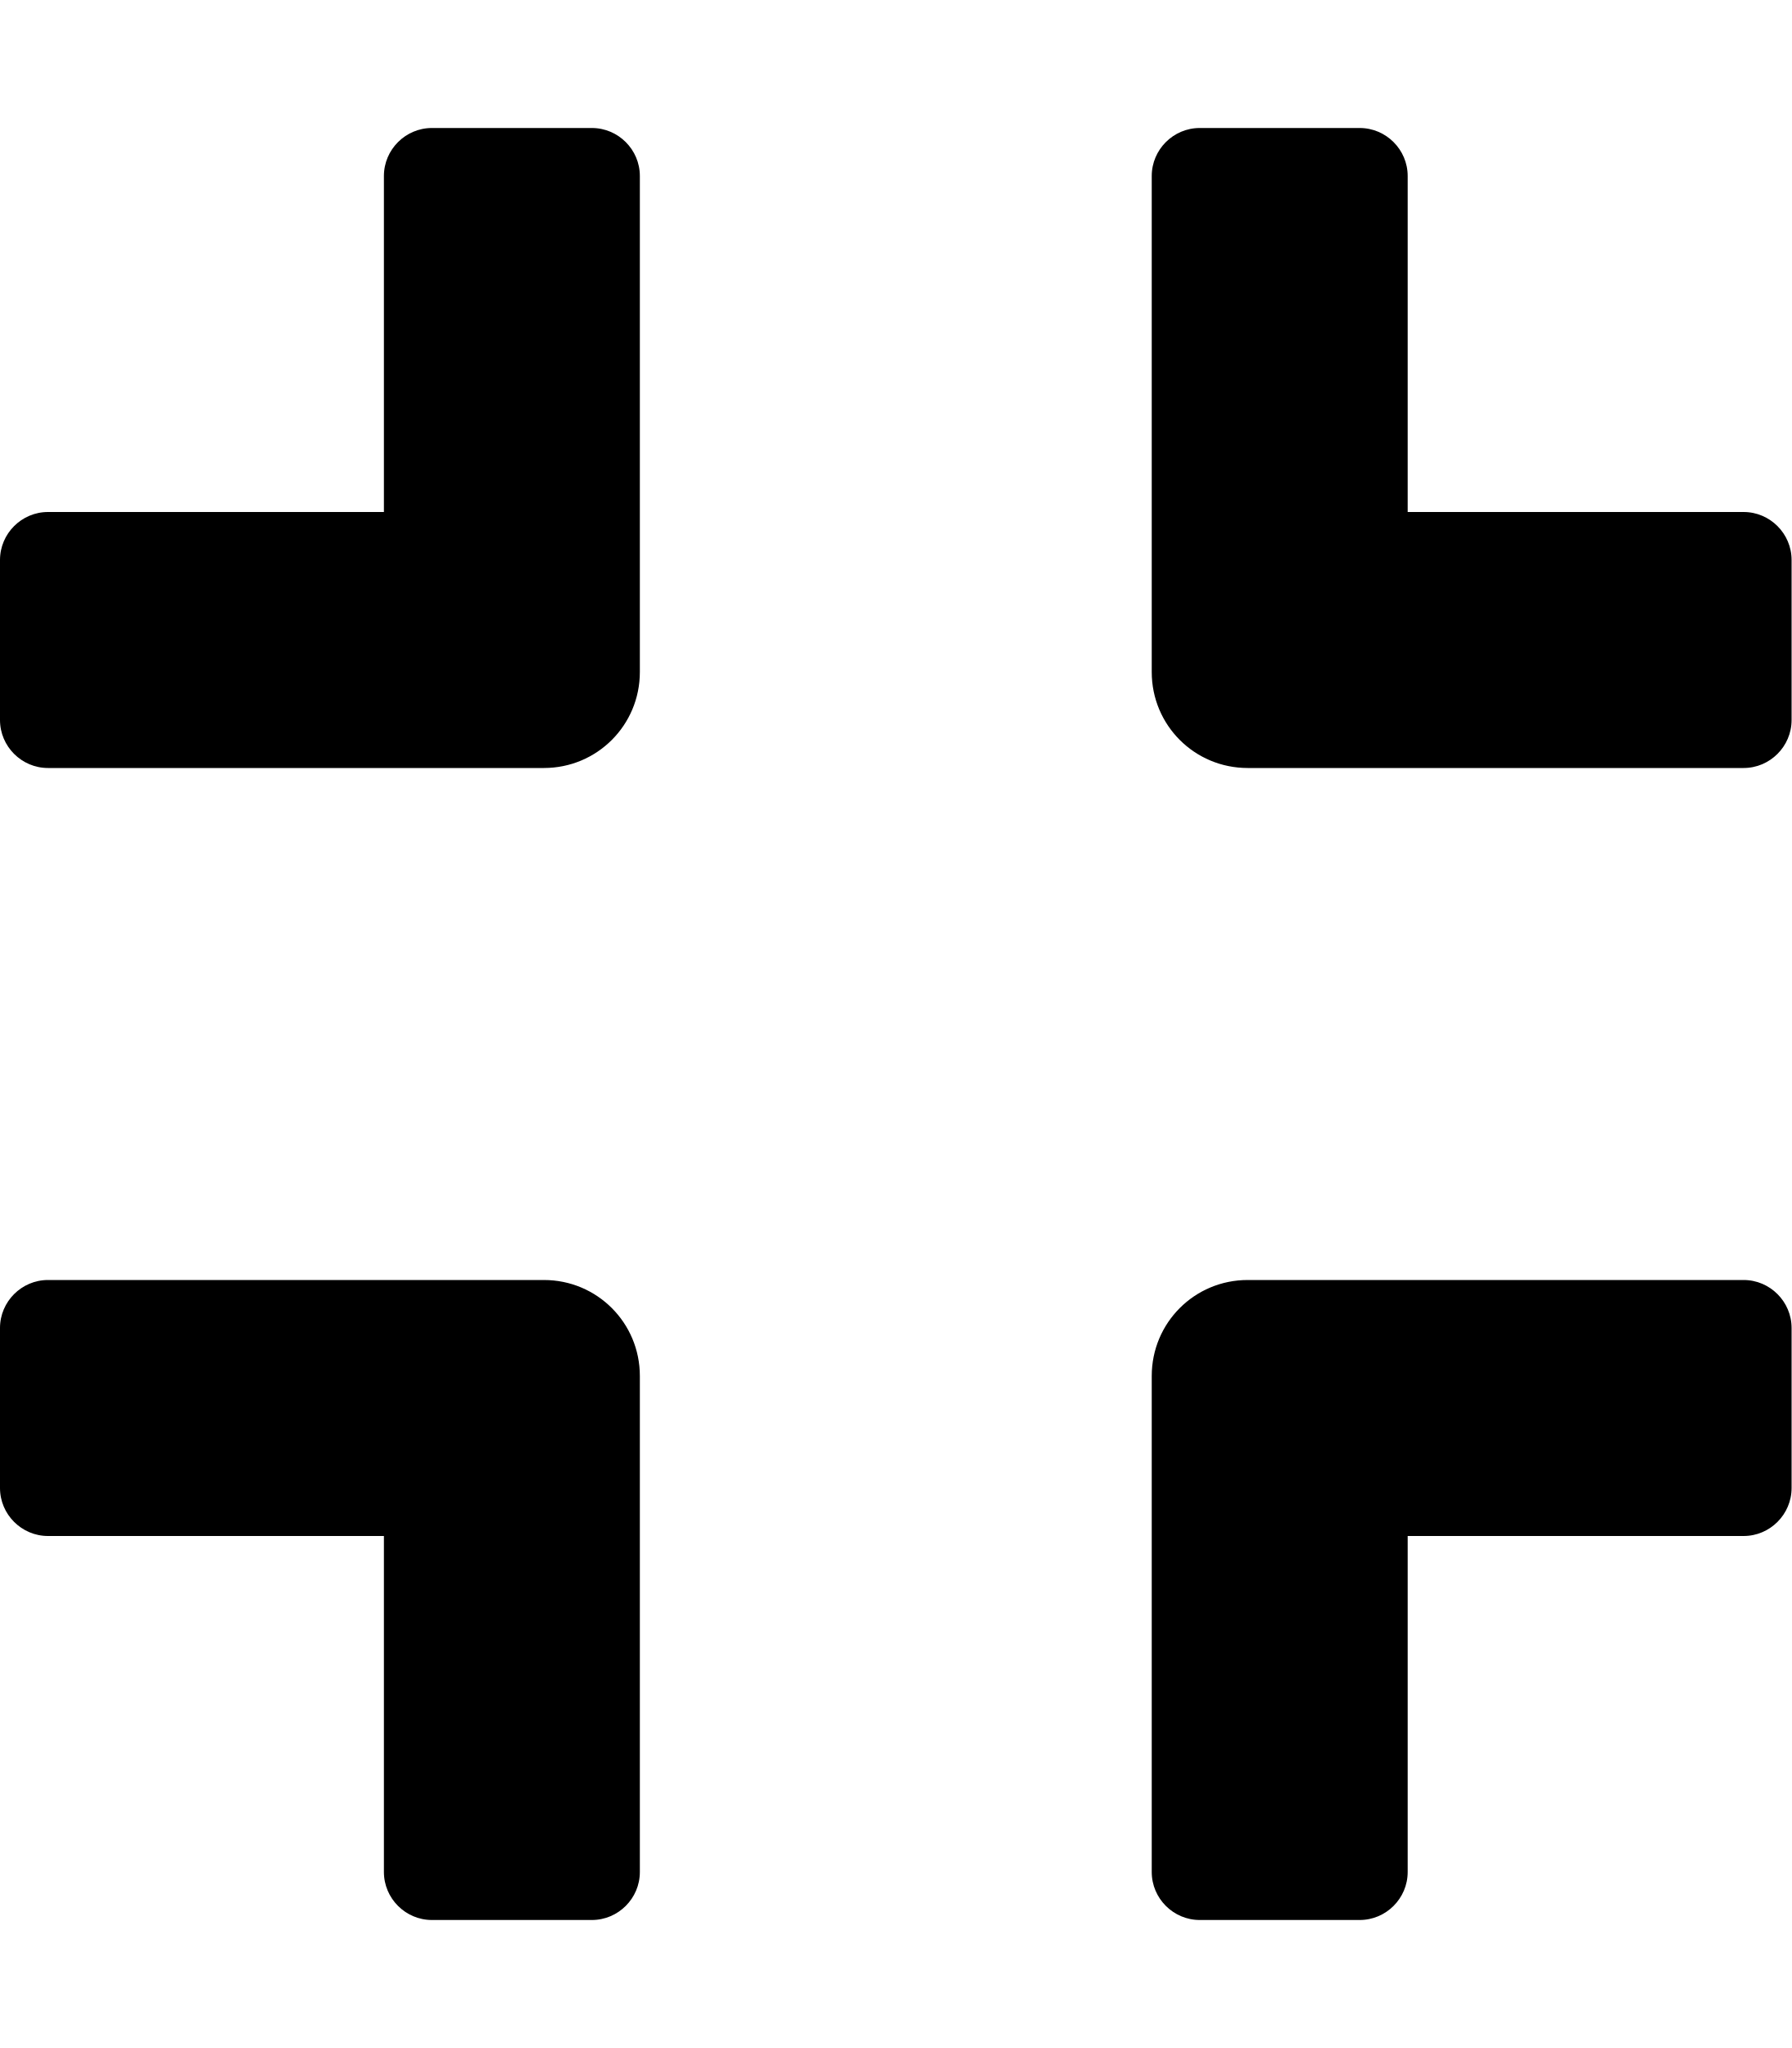
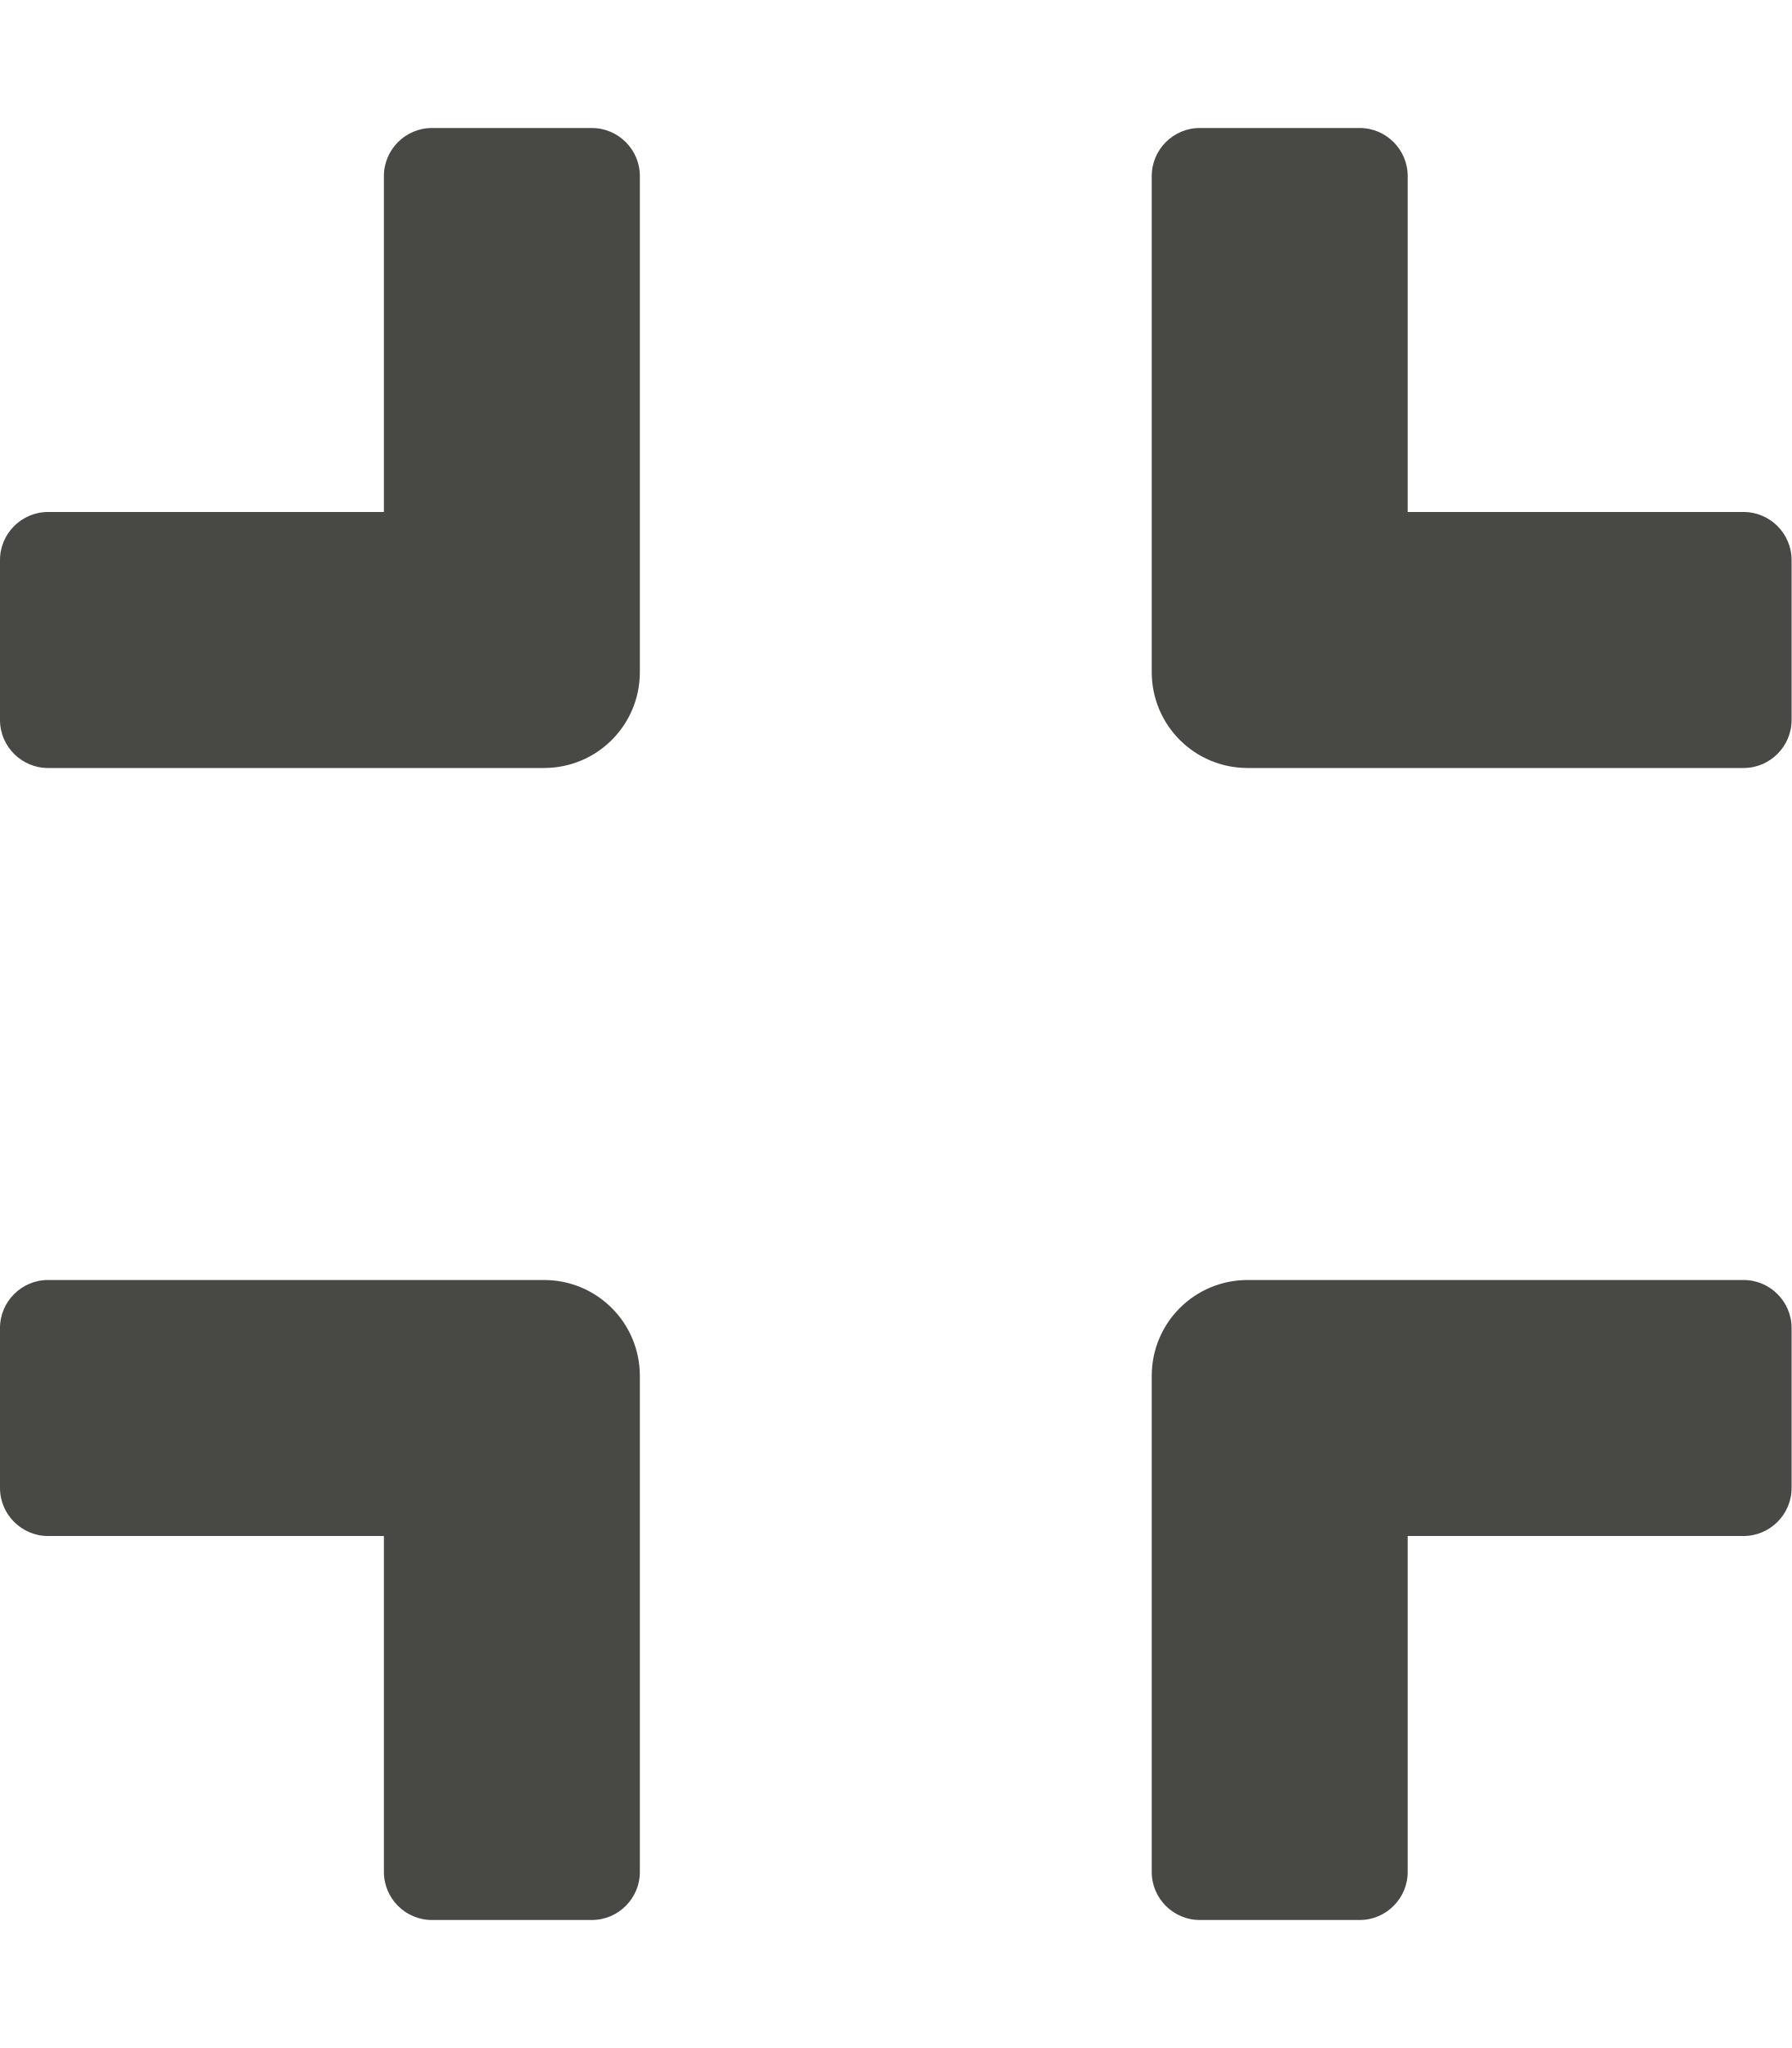
<svg xmlns="http://www.w3.org/2000/svg" viewBox="0 0 448 512">
-   <path d="M436 192H312c-13.3 0-24-10.7-24-24V44c0-6.6 5.4-12 12-12h40c6.6 0 12 5.4 12 12v84h84c6.6 0 12 5.4 12 12v40c0 6.6-5.4 12-12 12zm-276-24V44c0-6.6-5.4-12-12-12h-40c-6.6 0-12 5.4-12 12v84H12c-6.6 0-12 5.4-12 12v40c0 6.6 5.4 12 12 12h124c13.3 0 24-10.7 24-24zm0 300V344c0-13.3-10.7-24-24-24H12c-6.6 0-12 5.4-12 12v40c0 6.6 5.4 12 12 12h84v84c0 6.6 5.4 12 12 12h40c6.6 0 12-5.4 12-12zm192 0v-84h84c6.6 0 12-5.4 12-12v-40c0-6.6-5.4-12-12-12H312c-13.3 0-24 10.7-24 24v124c0 6.6 5.4 12 12 12h40c6.6 0 12-5.4 12-12z" />
+   <path fill="#484844" d="M436 192H312c-13.3 0-24-10.7-24-24V44c0-6.6 5.4-12 12-12h40c6.6 0 12 5.4 12 12v84h84c6.6 0 12 5.4 12 12v40c0 6.6-5.4 12-12 12zm-276-24V44c0-6.6-5.4-12-12-12h-40c-6.6 0-12 5.4-12 12v84H12c-6.6 0-12 5.4-12 12v40c0 6.6 5.4 12 12 12h124c13.3 0 24-10.7 24-24zm0 300V344c0-13.3-10.7-24-24-24H12c-6.6 0-12 5.4-12 12v40c0 6.6 5.4 12 12 12h84v84c0 6.6 5.4 12 12 12h40c6.6 0 12-5.4 12-12zm192 0v-84h84c6.6 0 12-5.4 12-12v-40c0-6.6-5.4-12-12-12H312c-13.3 0-24 10.7-24 24v124c0 6.6 5.4 12 12 12h40c6.6 0 12-5.4 12-12z" />
</svg>
